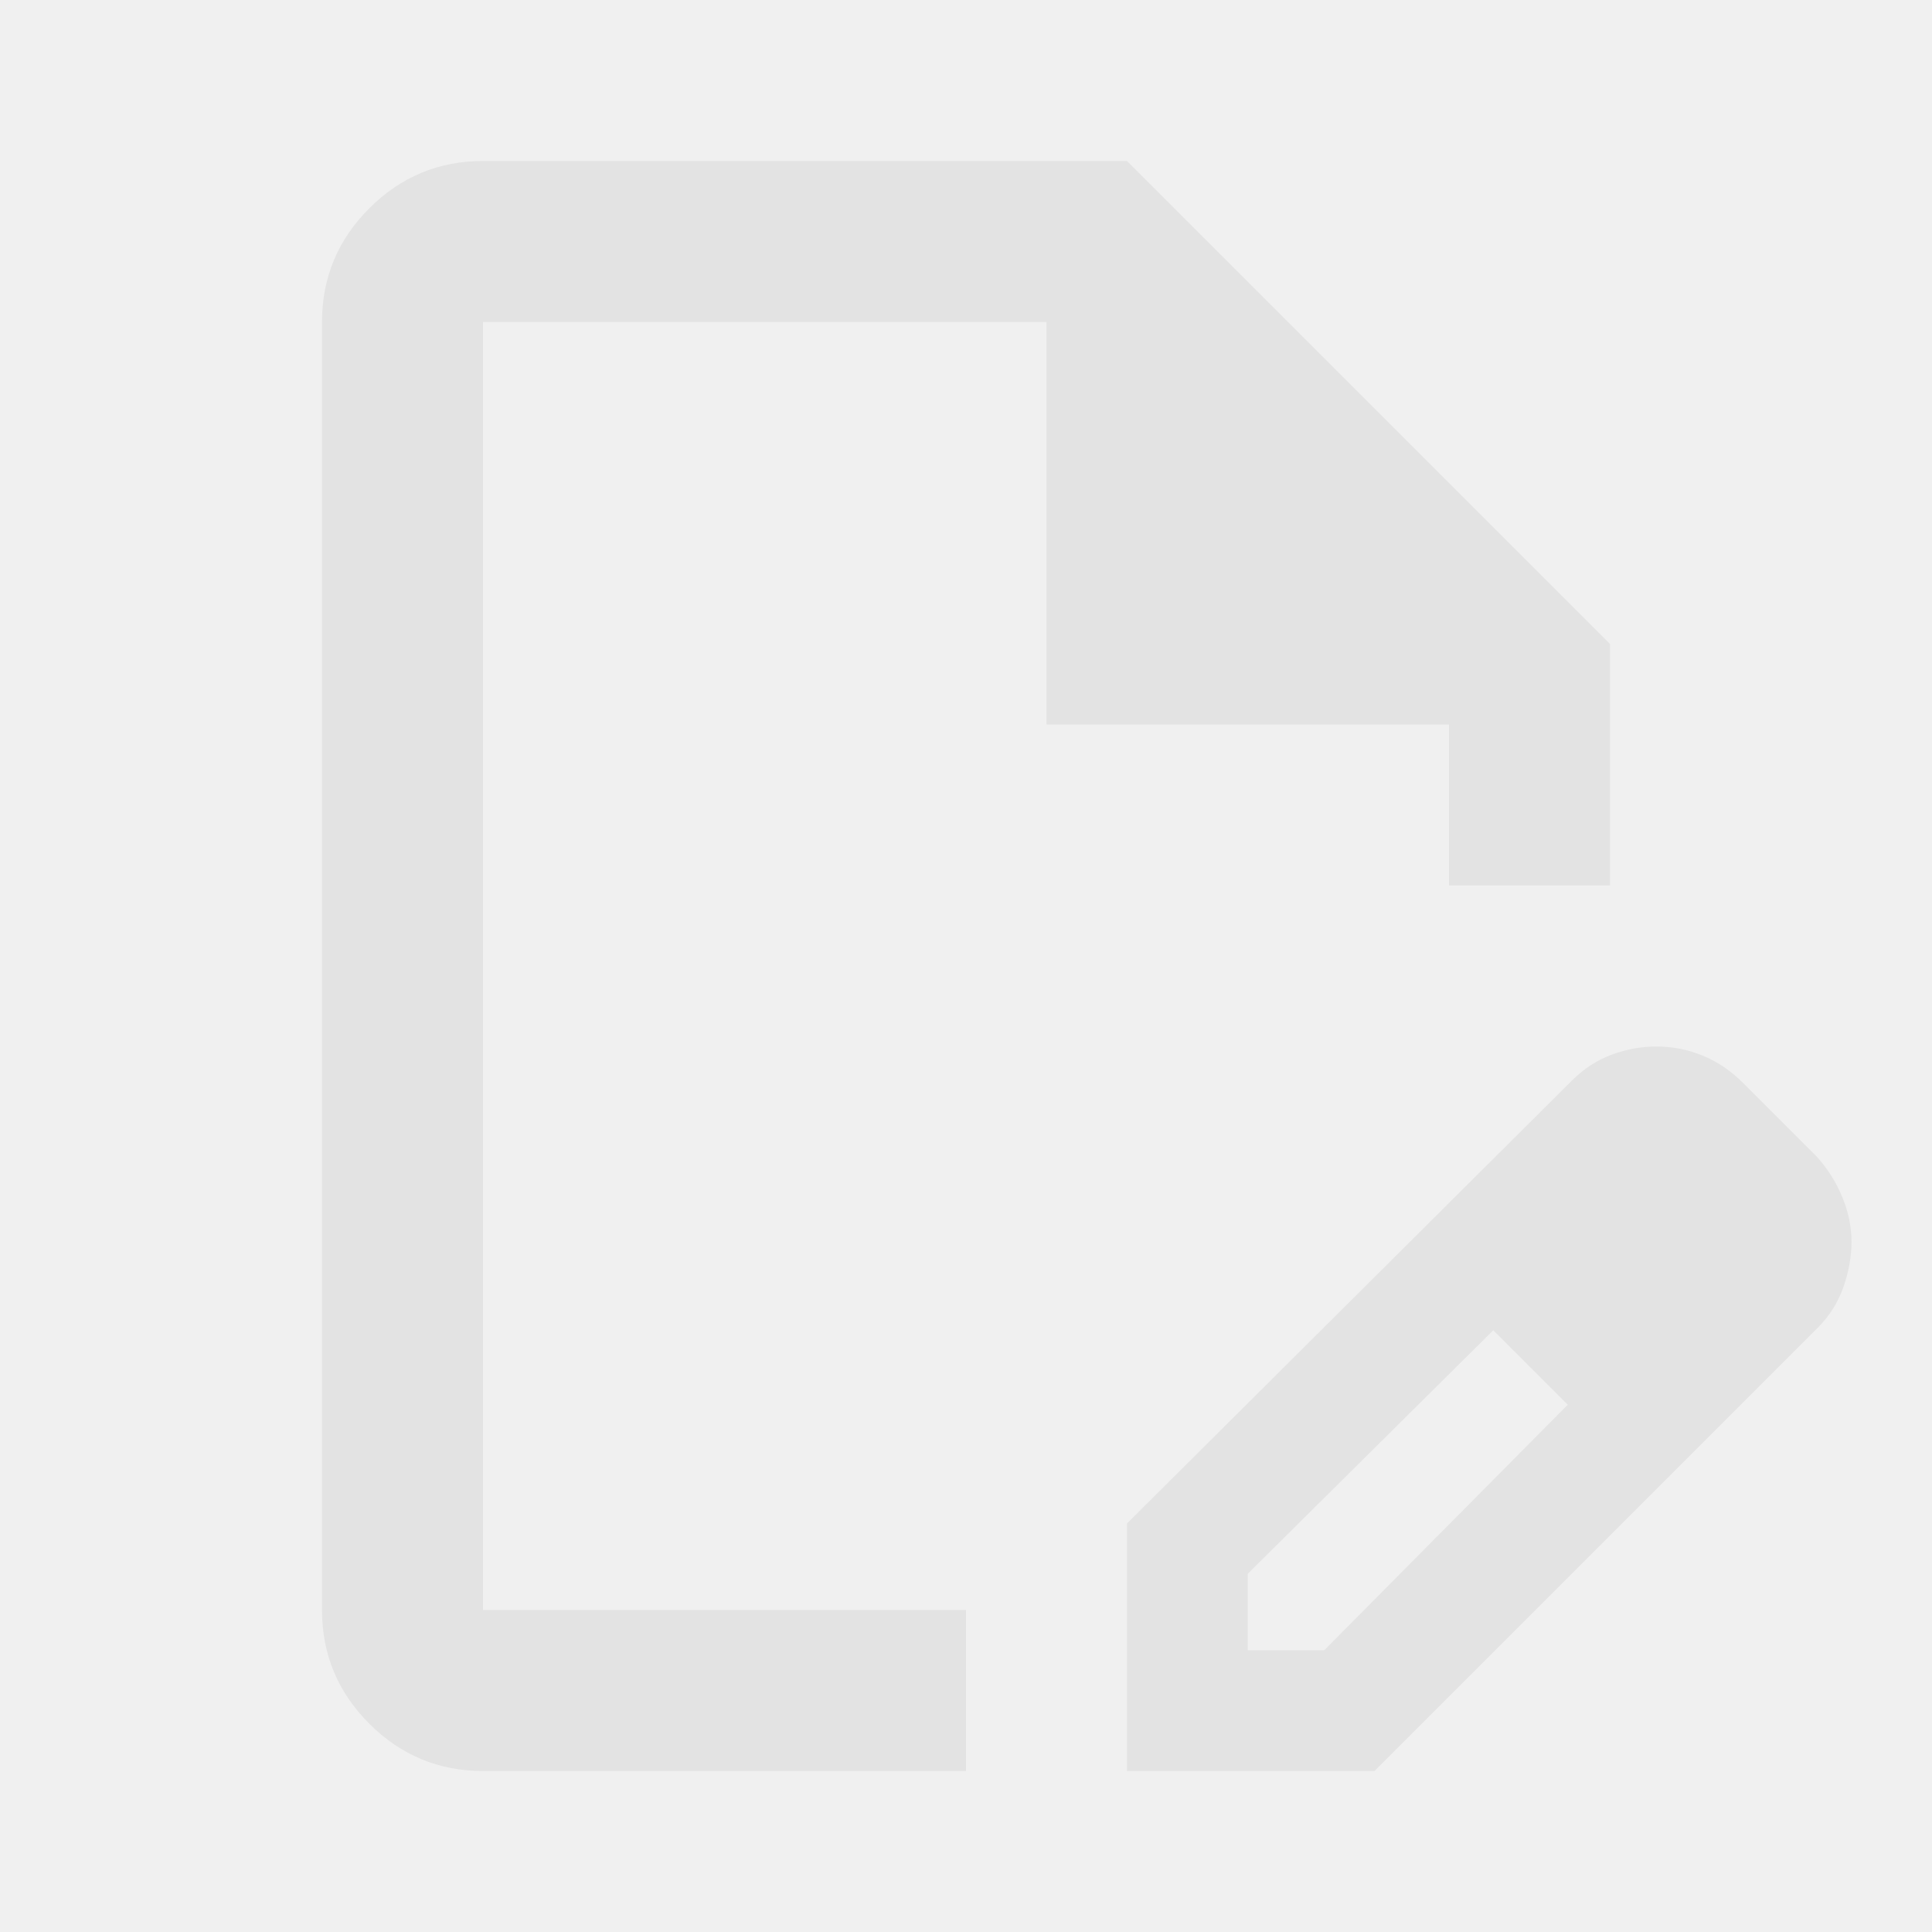
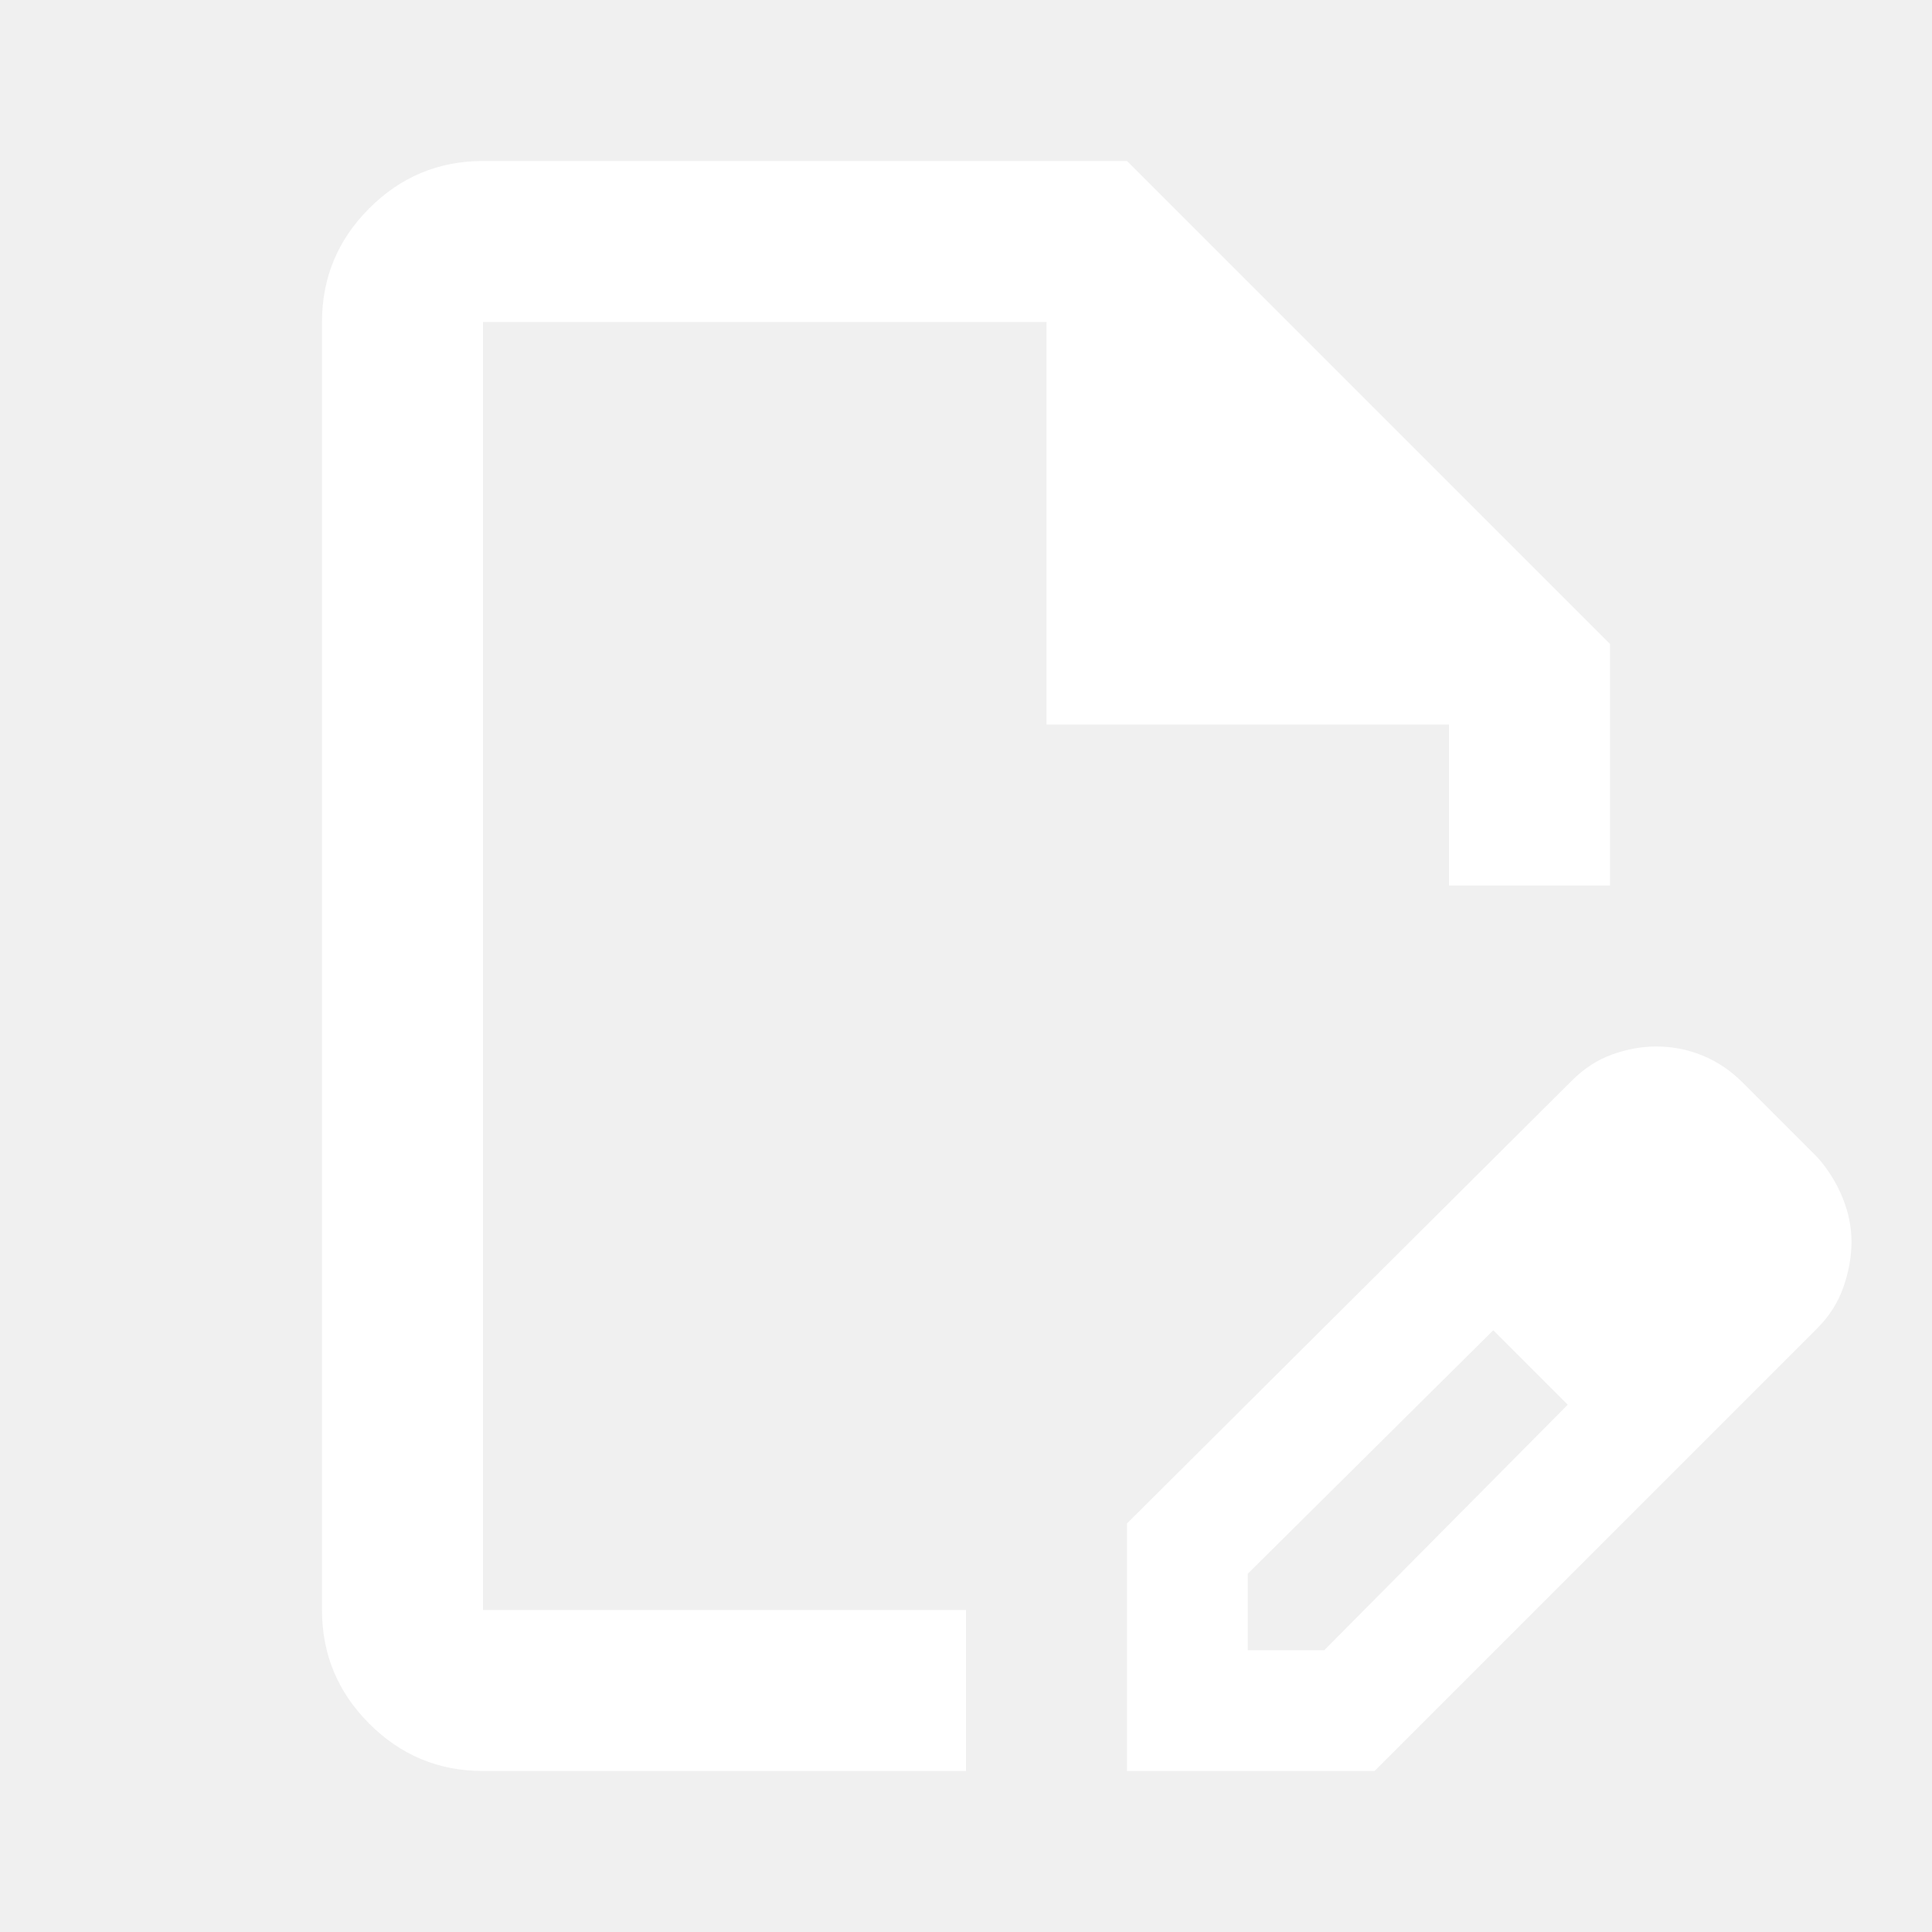
- <svg xmlns="http://www.w3.org/2000/svg" height="24px" viewBox="0 -960 960 960" width="24px" fill="#e3e3e3">
+ <svg xmlns="http://www.w3.org/2000/svg" height="24px" viewBox="0 -960 960 960" width="24px" fill="#FFFFFF">
  <path d="M560-80v-123l221-220q9-9 20-13t22-4q12 0 23 4.5t20 13.5l37 37q8 9 12.5 20t4.5 22q0 11-4 22.5T903-300L683-80H560Zm300-263-37-37 37 37ZM620-140h38l121-122-18-19-19-18-122 121v38ZM240-80q-33 0-56.5-23.5T160-160v-640q0-33 23.5-56.5T240-880h320l240 240v120h-80v-80H520v-200H240v640h240v80H240Zm280-400Zm241 199-19-18 37 37-18-19Z" />
</svg>
